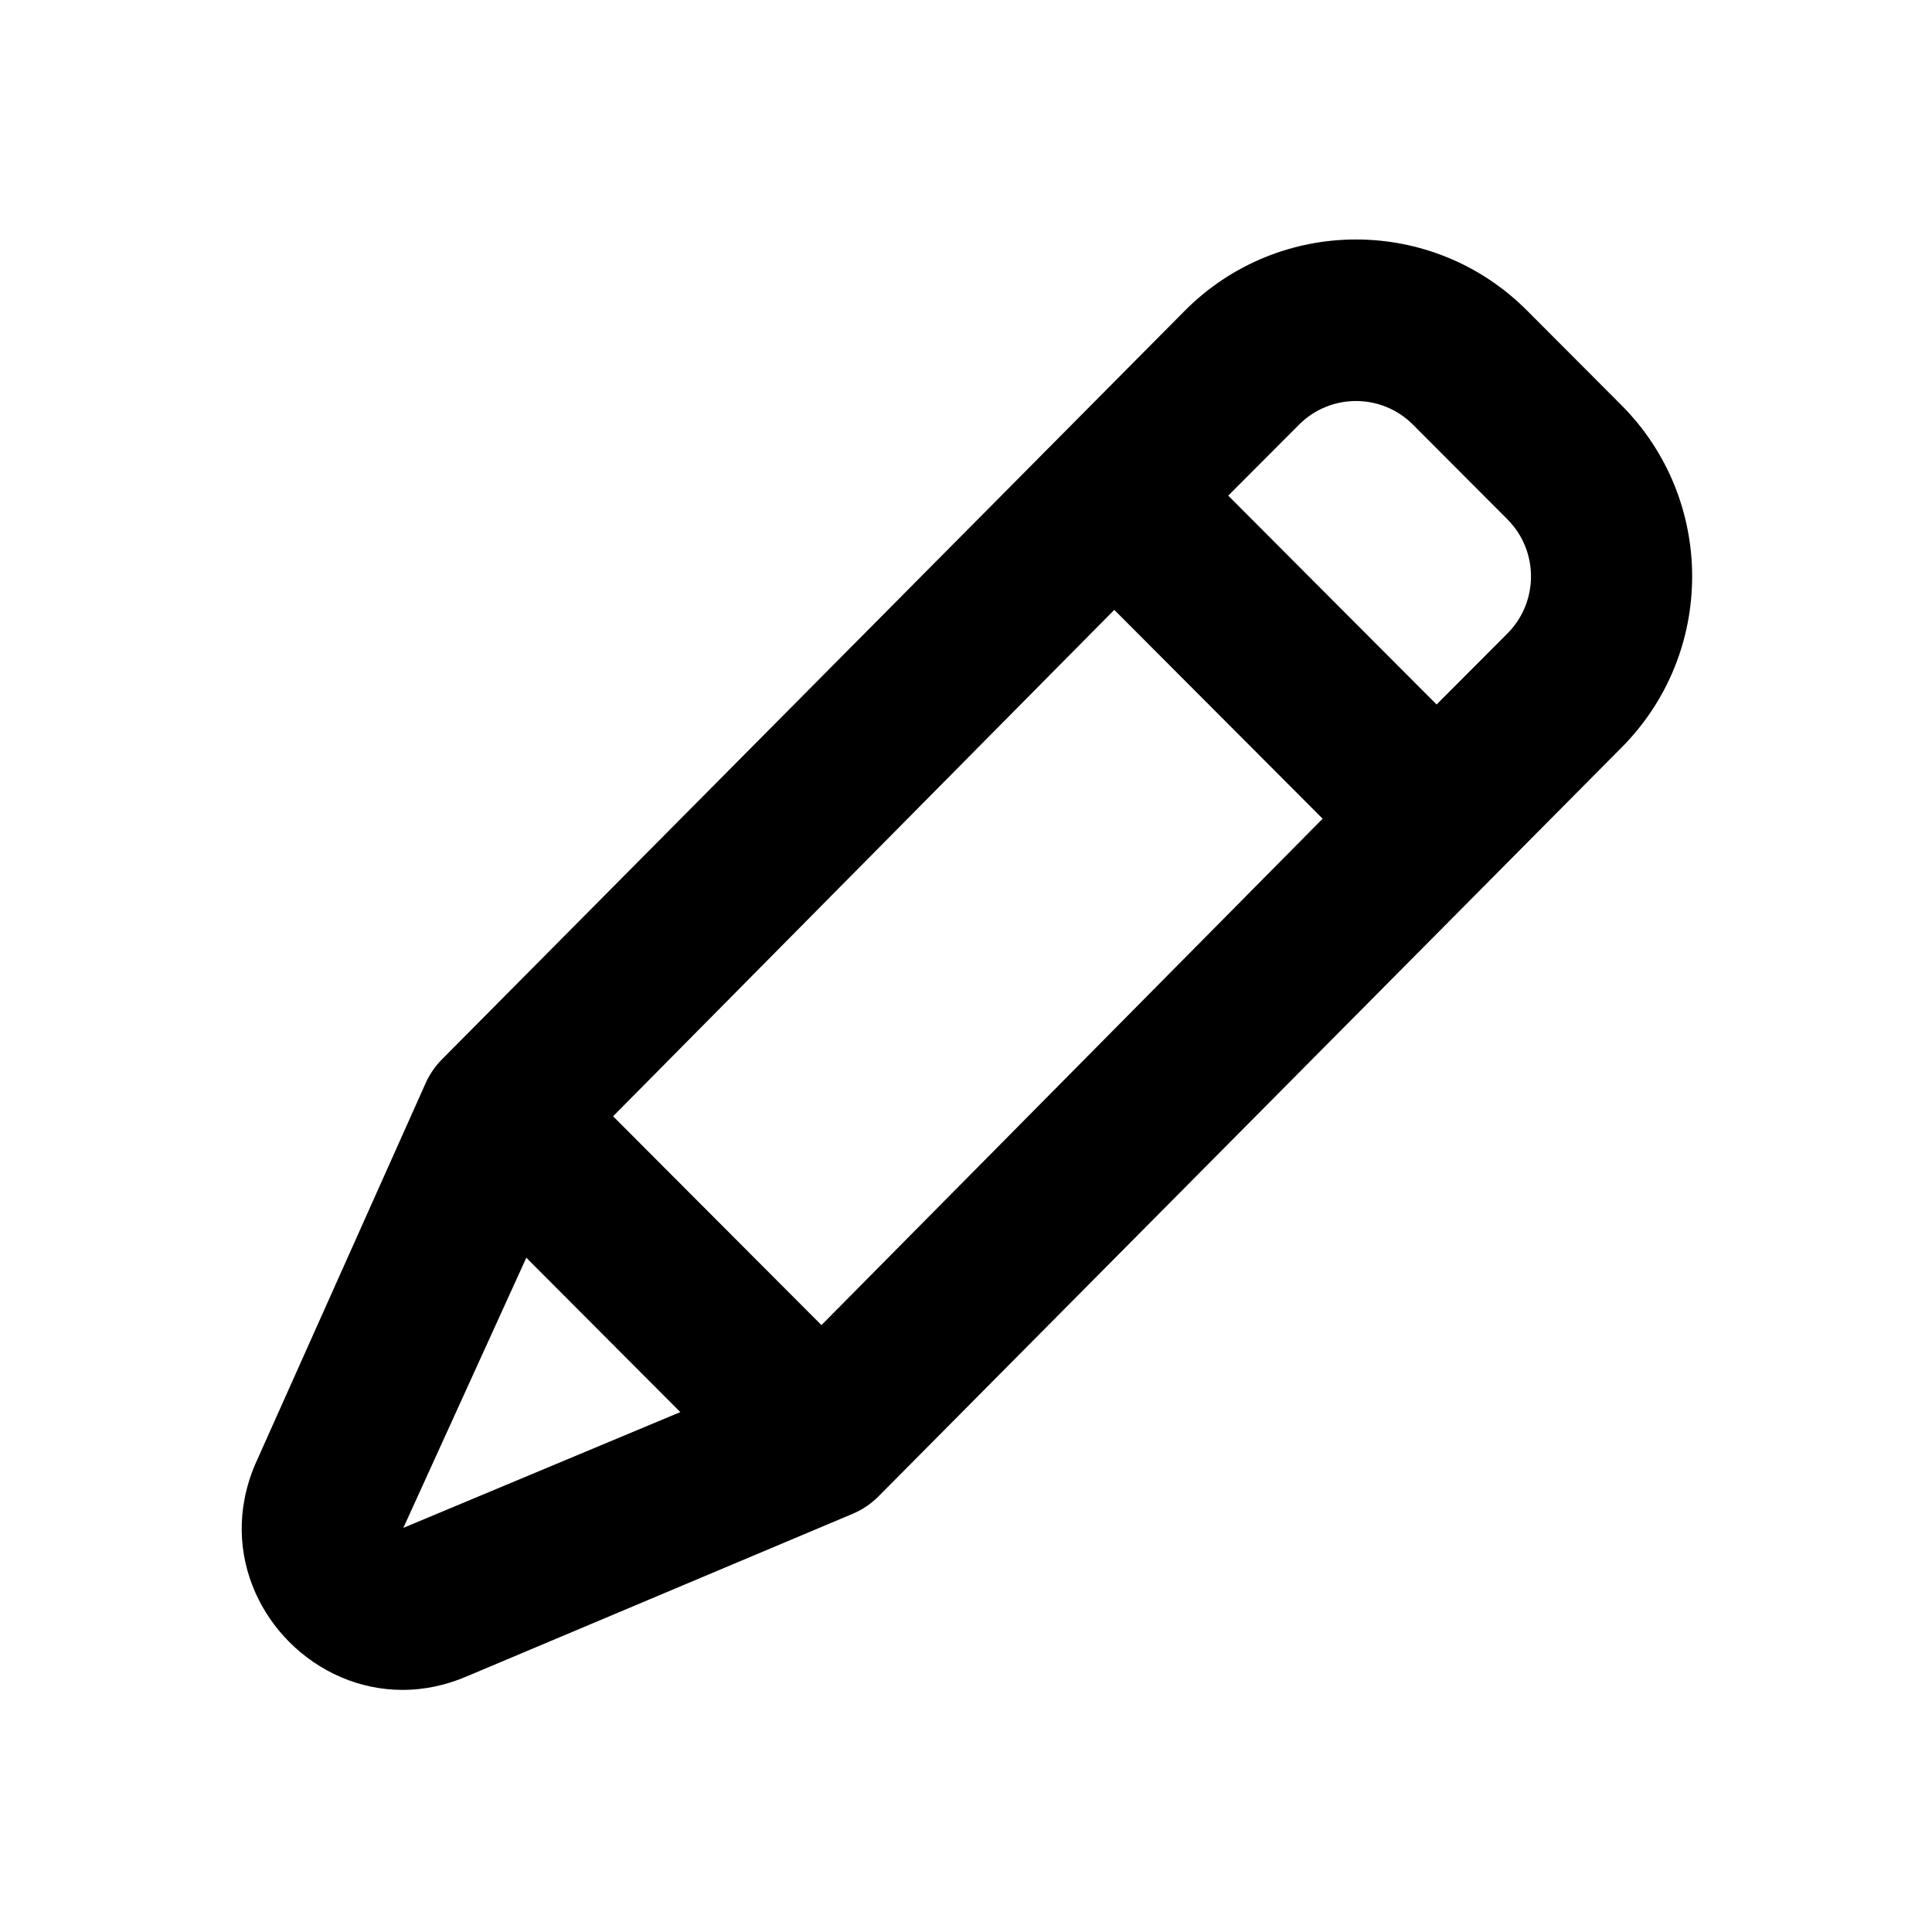
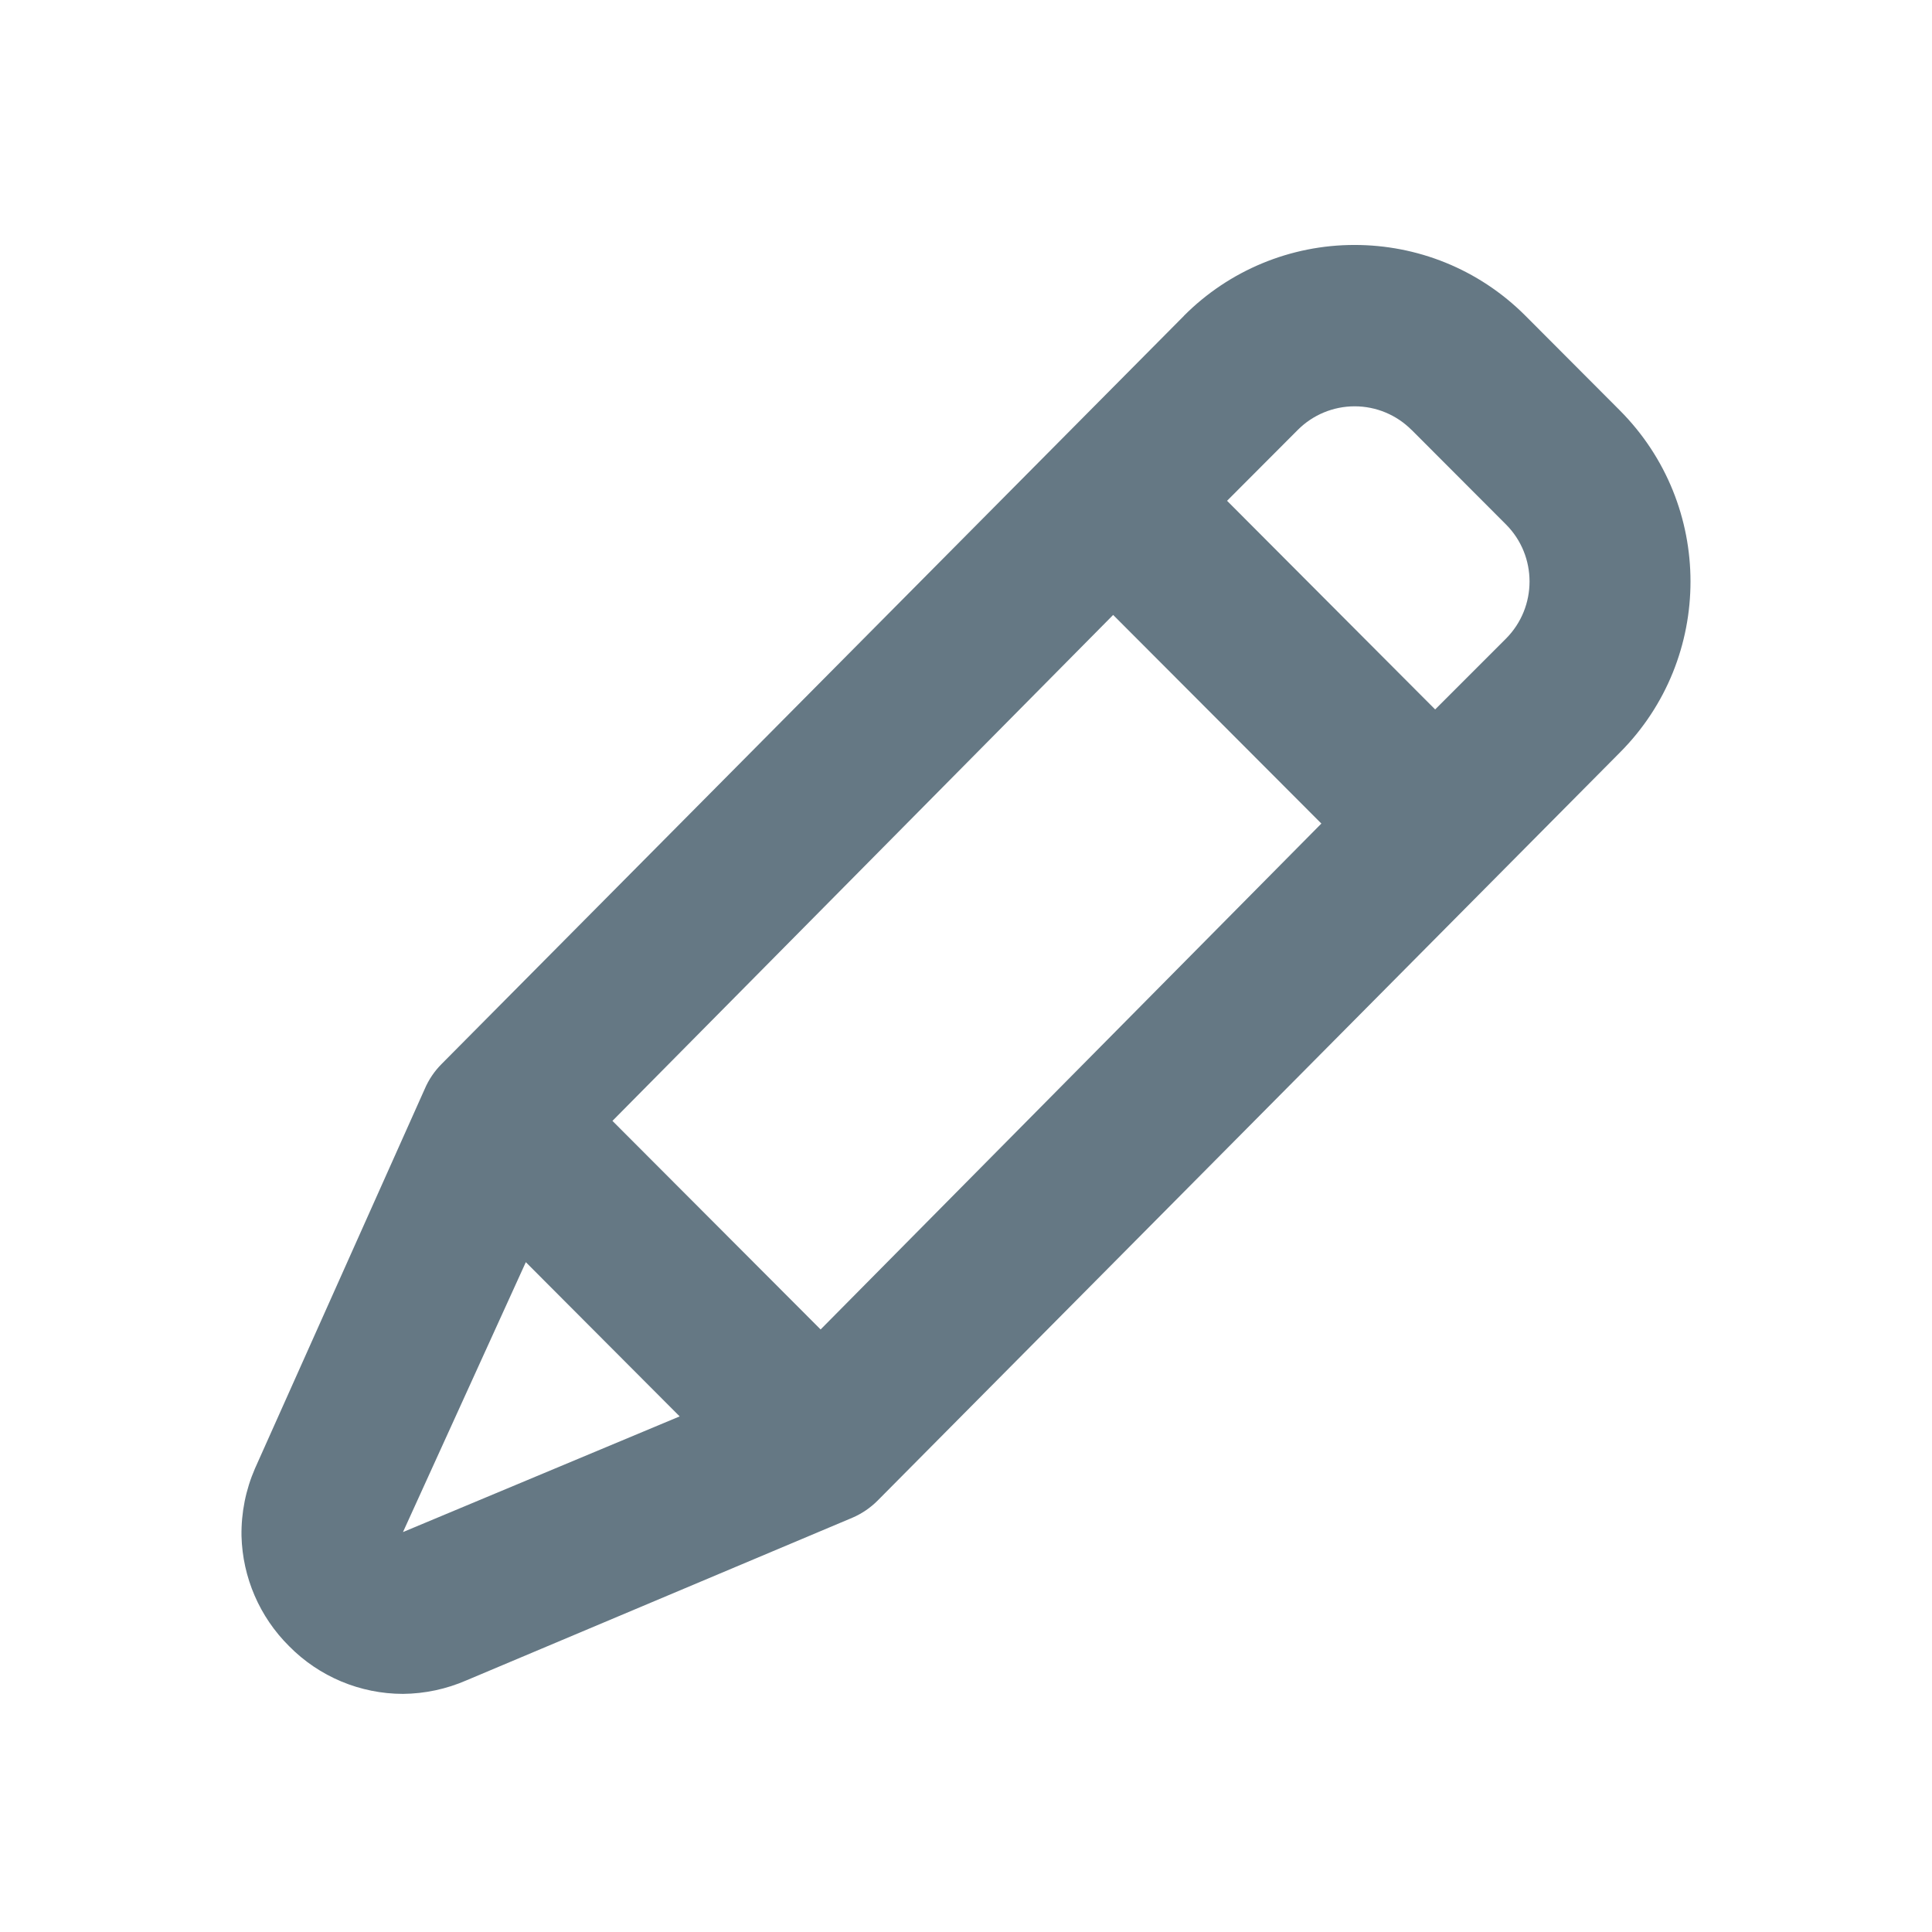
- <svg xmlns="http://www.w3.org/2000/svg" version="1.1" width="720" height="720" viewBox="0 0 720 720">
-   <path fill="black" d="M441.644 115.695c17.591-17.632 40.648-26.448 63.701-26.448 23.056 0 46.113 8.816 63.701 26.448l35.182 35.265c17.591 17.632 26.387 40.743 26.387 63.852s-8.795 46.219-26.387 63.852l-276.867 279.021c-2.7 2.709-5.891 4.874-9.405 6.384l-143.981 60.656c-7.971 3.424-15.955 5.009-23.658 5.051-16.377 0.087-31.48-6.801-42.468-17.814-10.662-10.688-17.449-25.26-17.762-41.116-0.161-8.168 1.396-16.675 5.027-25.168l63.295-141.535c1.505-3.52 3.666-6.718 6.368-9.426l276.867-279.023zM526.579 158.263c-11.726-11.754-30.741-11.754-42.467 0l-26.387 26.448 77.65 77.832 26.387-26.448c11.726-11.755 11.726-30.813 0-42.568l-35.182-35.265zM492.908 305.11l-77.65-77.831-186.778 188.723 77.649 77.83 186.779-188.722zM253.531 526.248l-57.391-57.528-45.823 100.671 103.214-43.143z" />
+ <svg xmlns="http://www.w3.org/2000/svg" fill="none" viewBox="0 0 24 24">
+   <path d="M14.707 3.923a2.987 2.987 0 0 1 2.121-.88c.768 0 1.536.293 2.122.88l1.171 1.174c.586.588.879 1.357.879 2.127 0 .77-.293 1.539-.879 2.126l-9.22 9.292a1 1 0 0 1-.313.212l-4.794 2.02a2.017 2.017 0 0 1-.788.168 1.988 1.988 0 0 1-1.415-.593A2 2 0 0 1 3 19.08a2.021 2.021 0 0 1 .167-.837l2.108-4.713a.99.99 0 0 1 .212-.314l9.22-9.292Zm2.828 1.418a.998.998 0 0 0-1.414 0l-.878.88 2.585 2.592.88-.88c.39-.392.39-1.027 0-1.418L17.535 5.34Zm-1.12 4.89-2.587-2.592-6.22 6.285 2.586 2.591 6.22-6.284Zm-7.972 7.364-1.911-1.916-1.526 3.353 3.437-1.437Z" fill="#657884" />
</svg>
